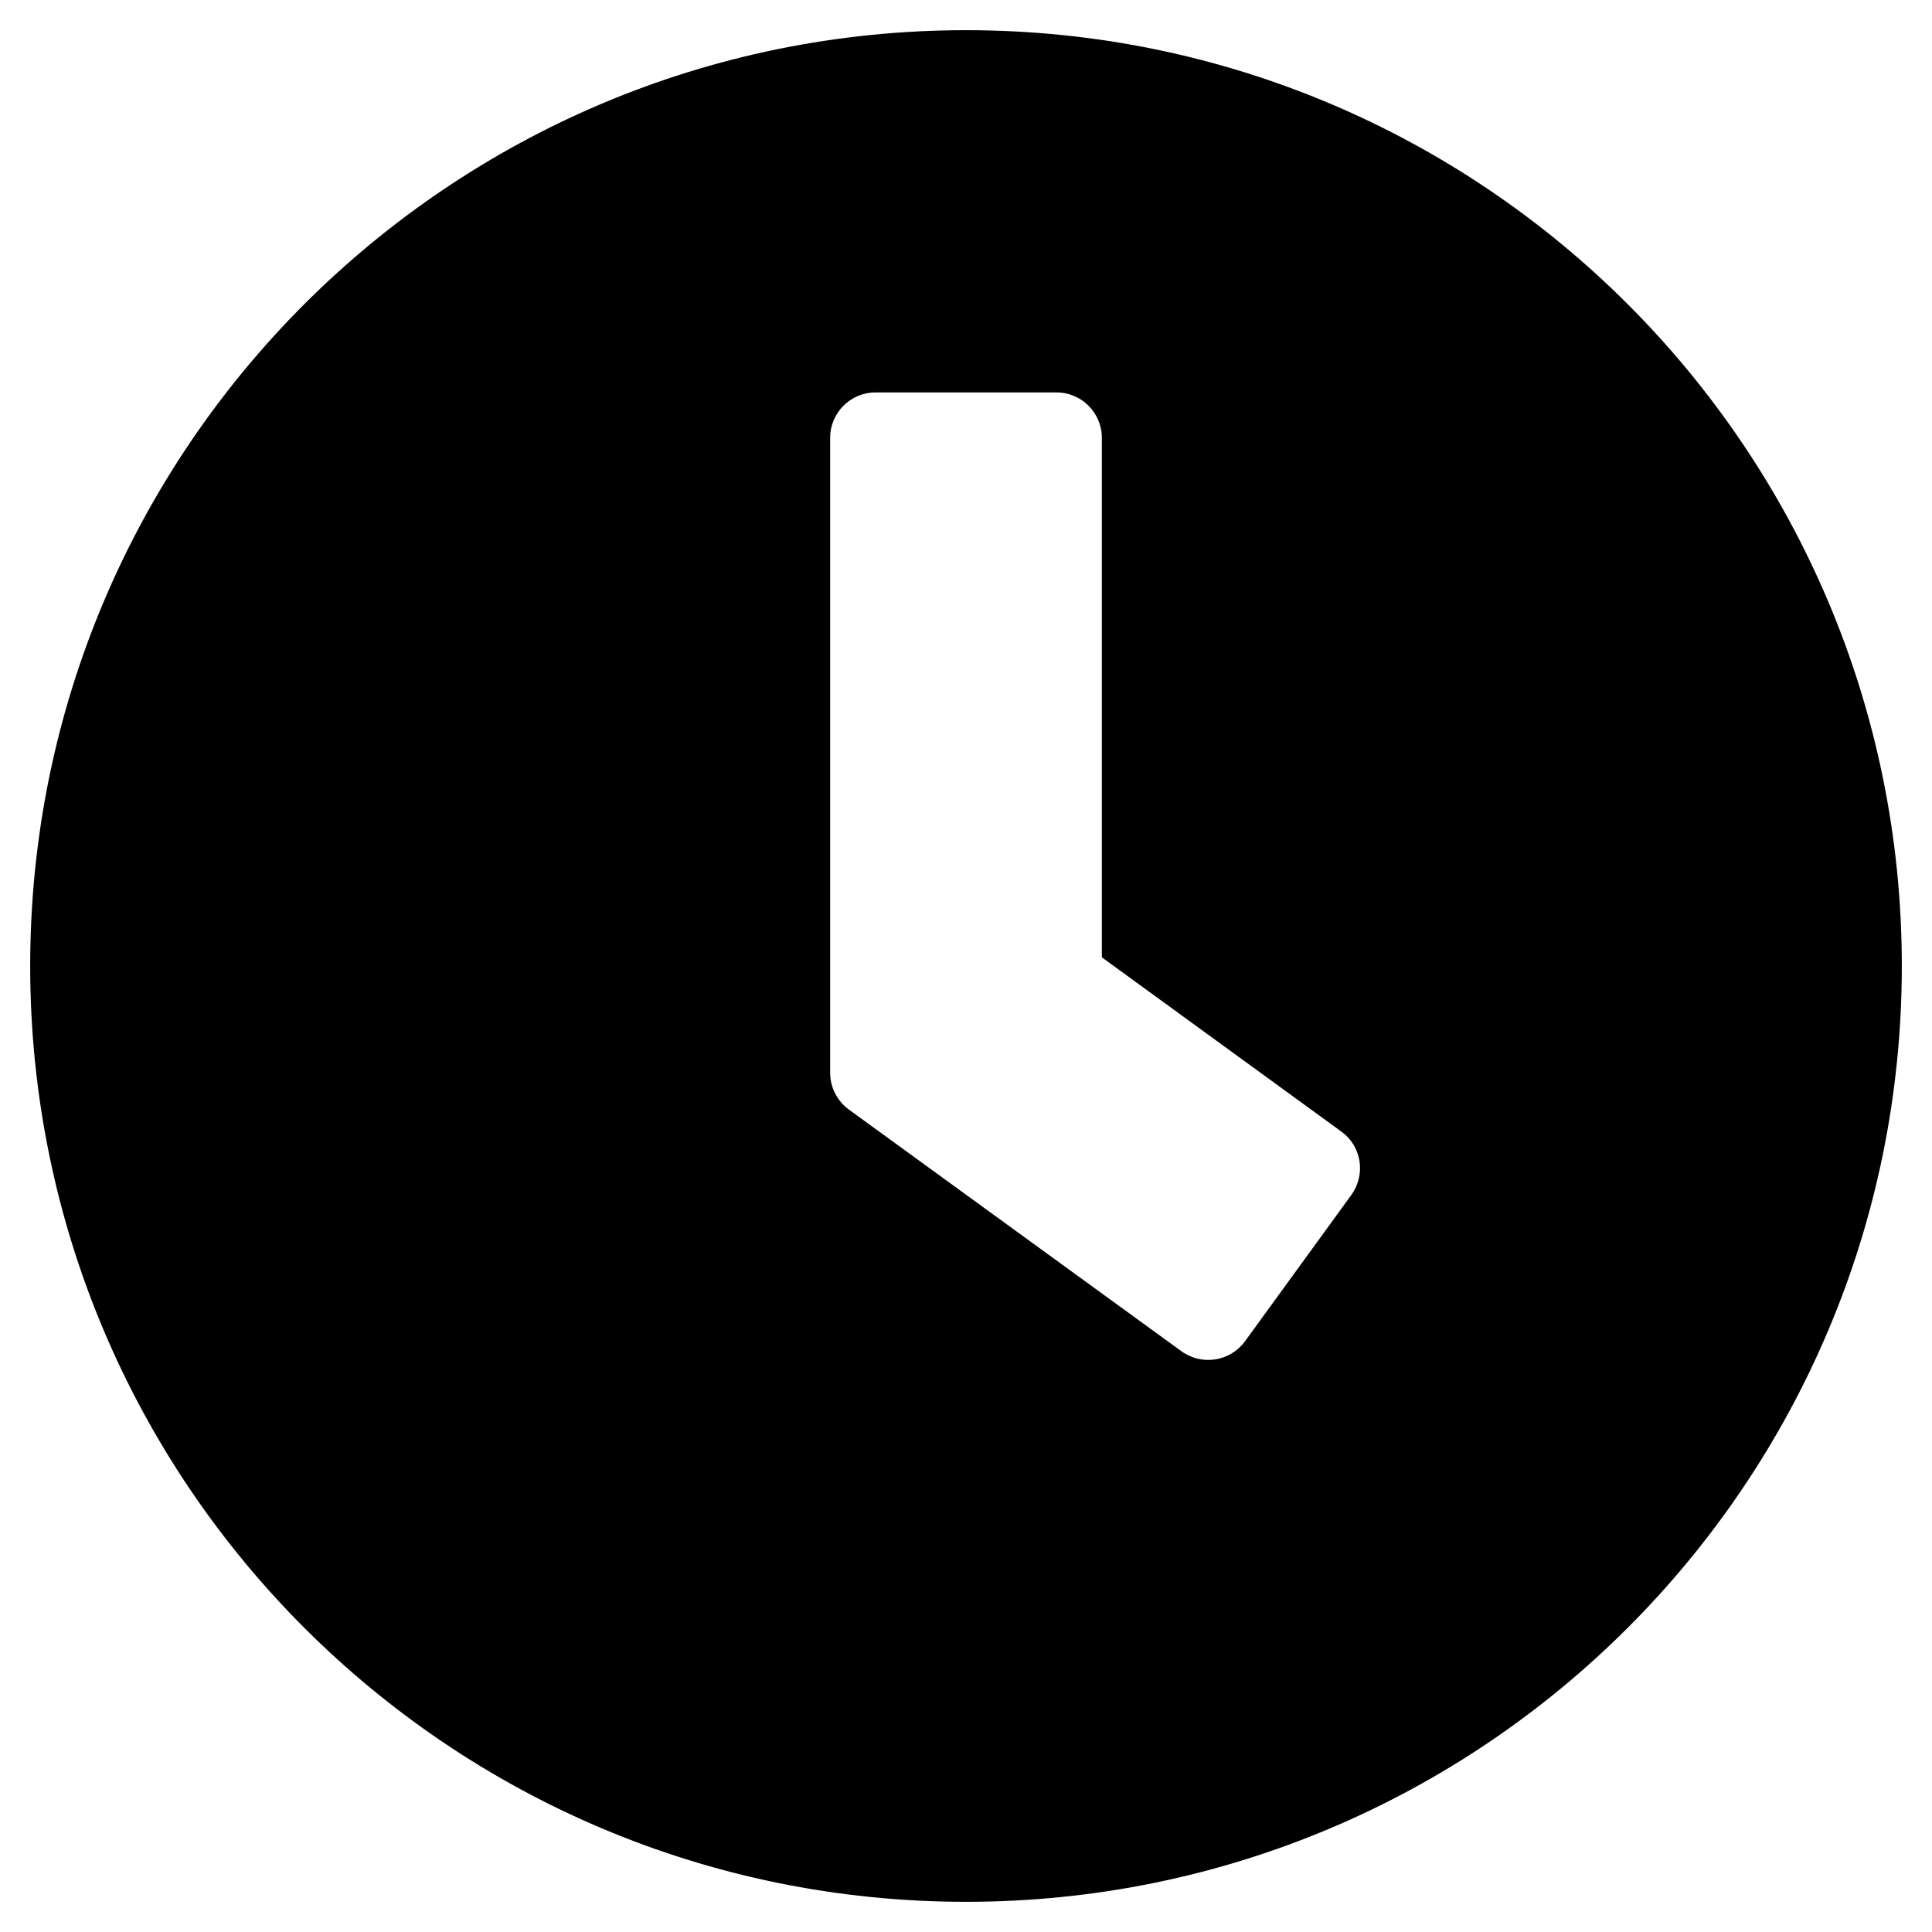
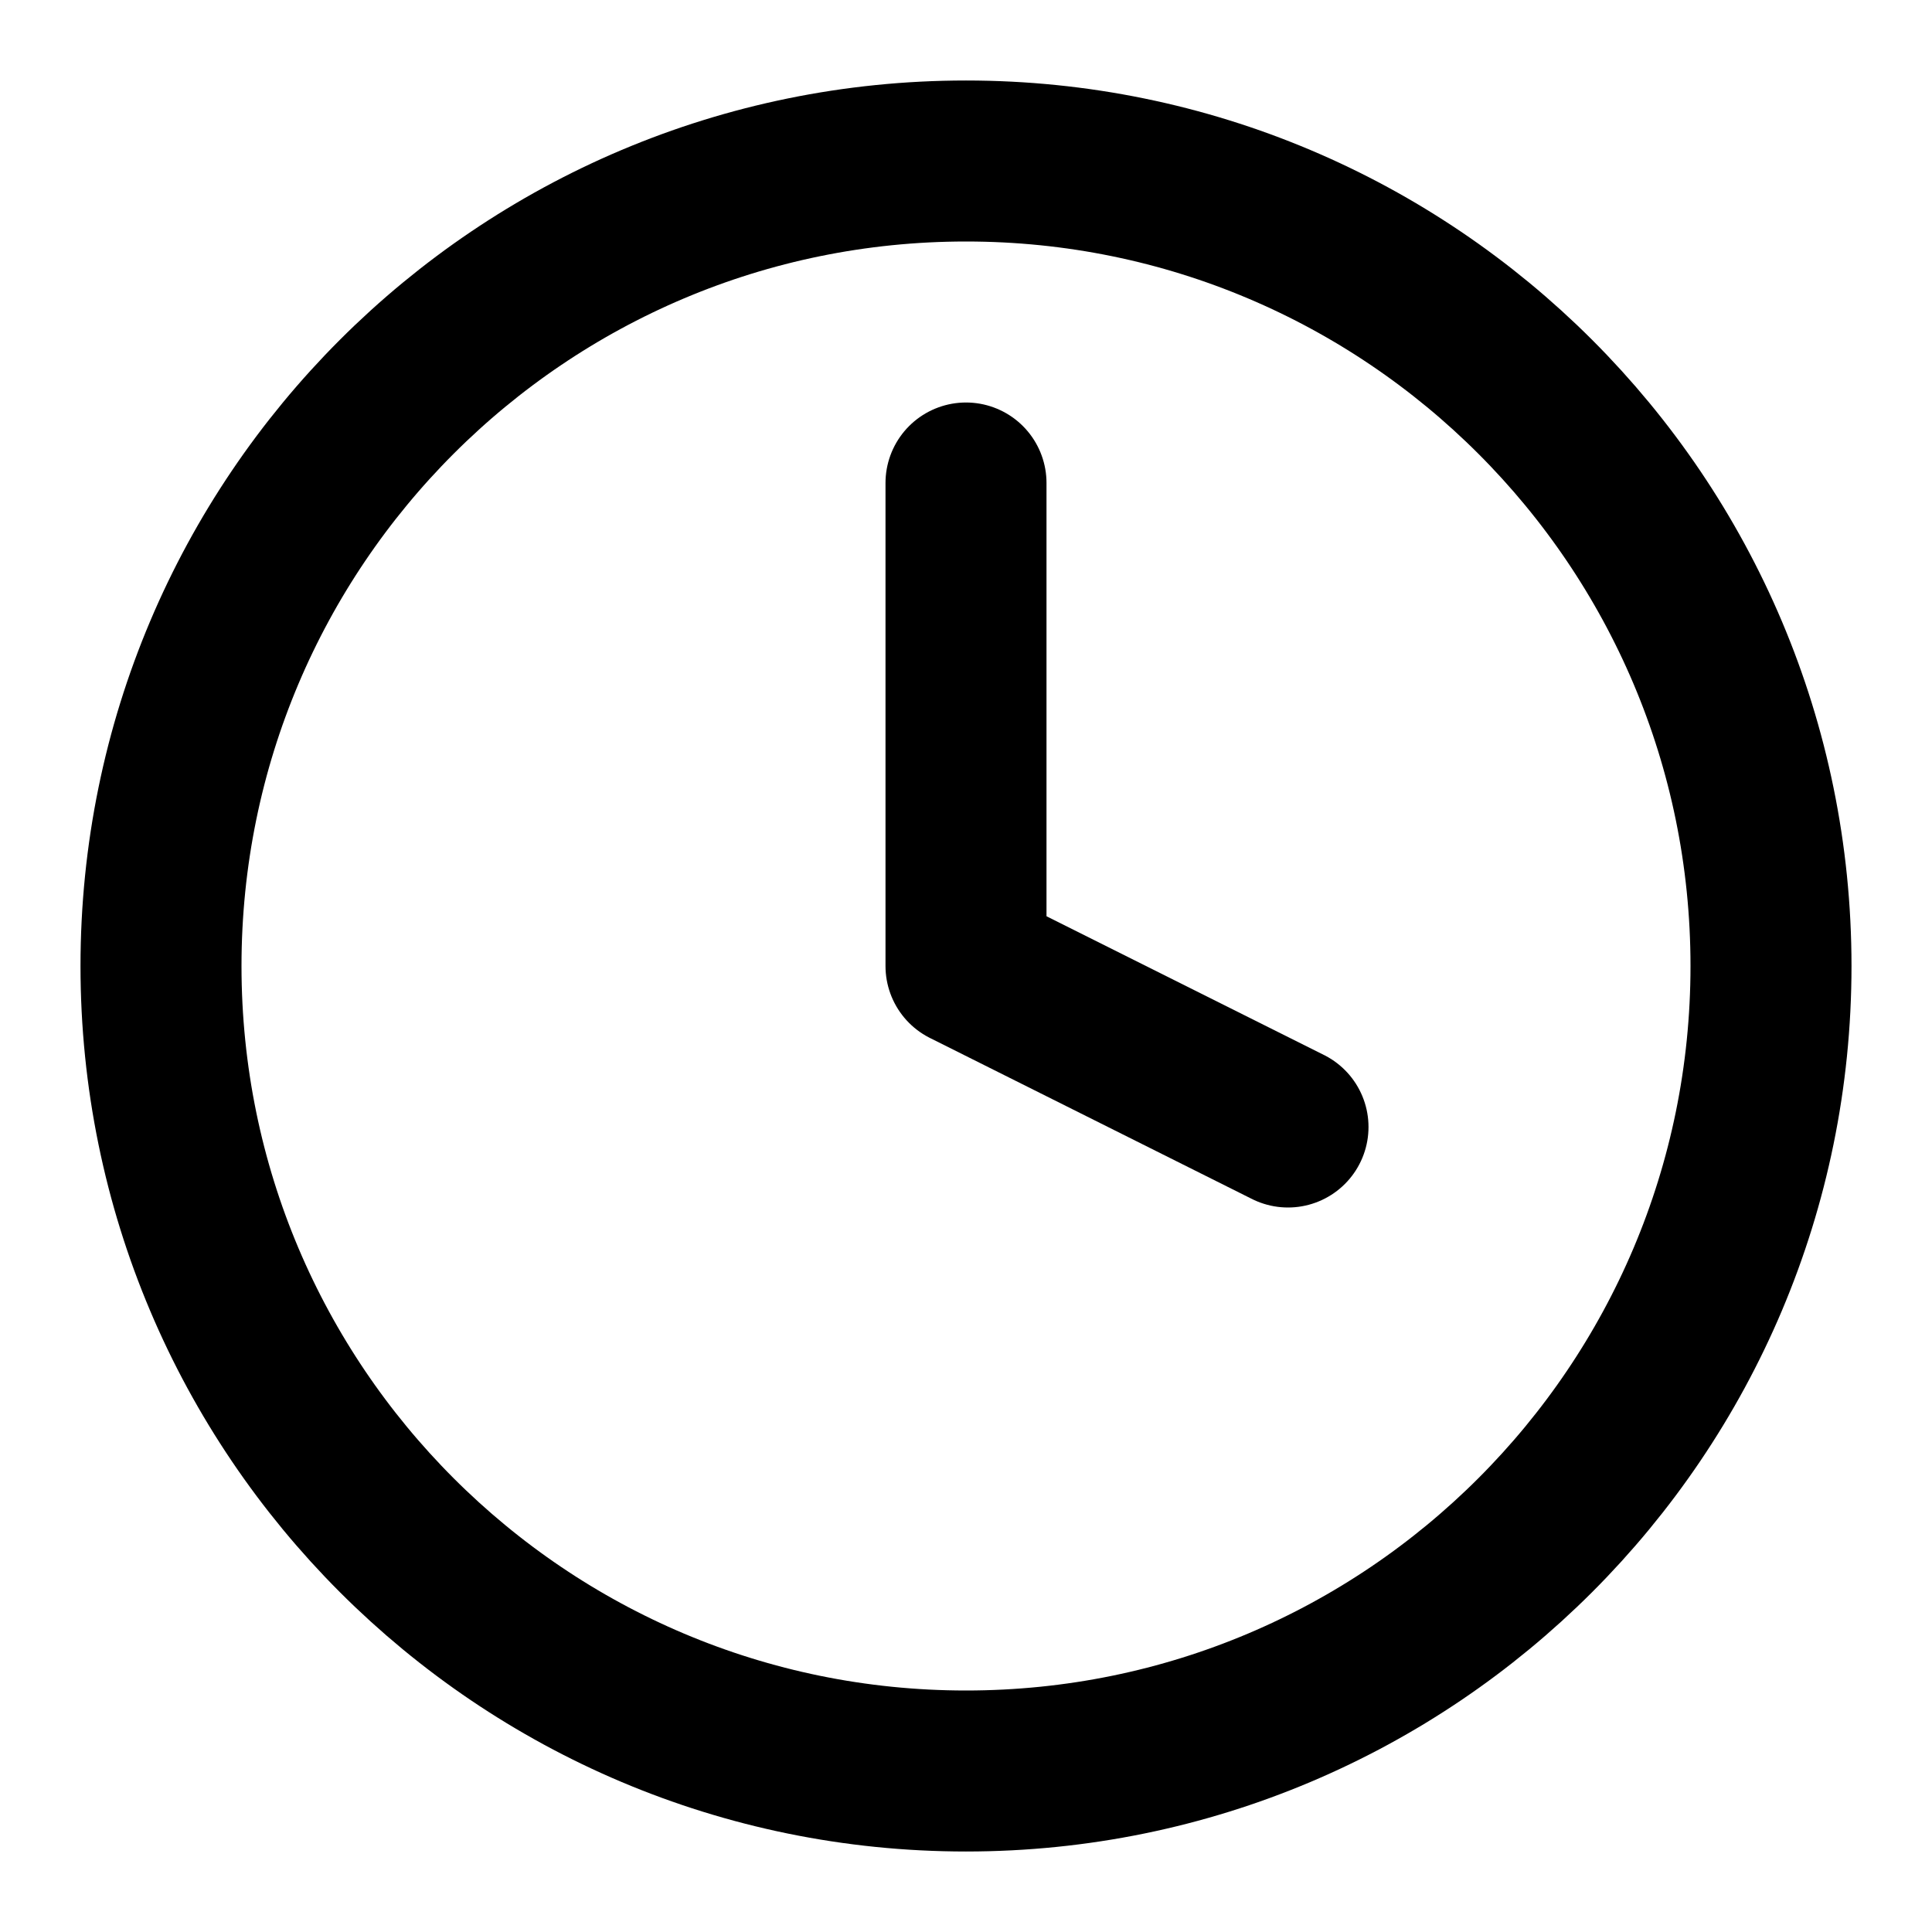
- <svg xmlns="http://www.w3.org/2000/svg" viewBox="0 0 512 512">
-   <path d="M256 8C119 8 8 119 8 256s111 248 248 248 248-111 248-248S393 8 256 8zm57.1 350.1L224.9 294c-3.1-2.3-4.9-5.9-4.9-9.7V116c0-6.6 5.4-12 12-12h48c6.6 0 12 5.4 12 12v137.7l63.5 46.2c5.4 3.9 6.5 11.4 2.6 16.8l-28.2 38.8c-3.9 5.3-11.4 6.5-16.8 2.6z" />
+ <svg xmlns="http://www.w3.org/2000/svg" width="24" height="24" viewBox="0 0 24 24" fill="none" stroke="currentColor" stroke-width="2" stroke-linecap="round" stroke-linejoin="round" class="feather feather-clock">
+   <circle cx="12" cy="12" r="10" />
+   <polyline points="12 6 12 12 16 14" />
</svg>
